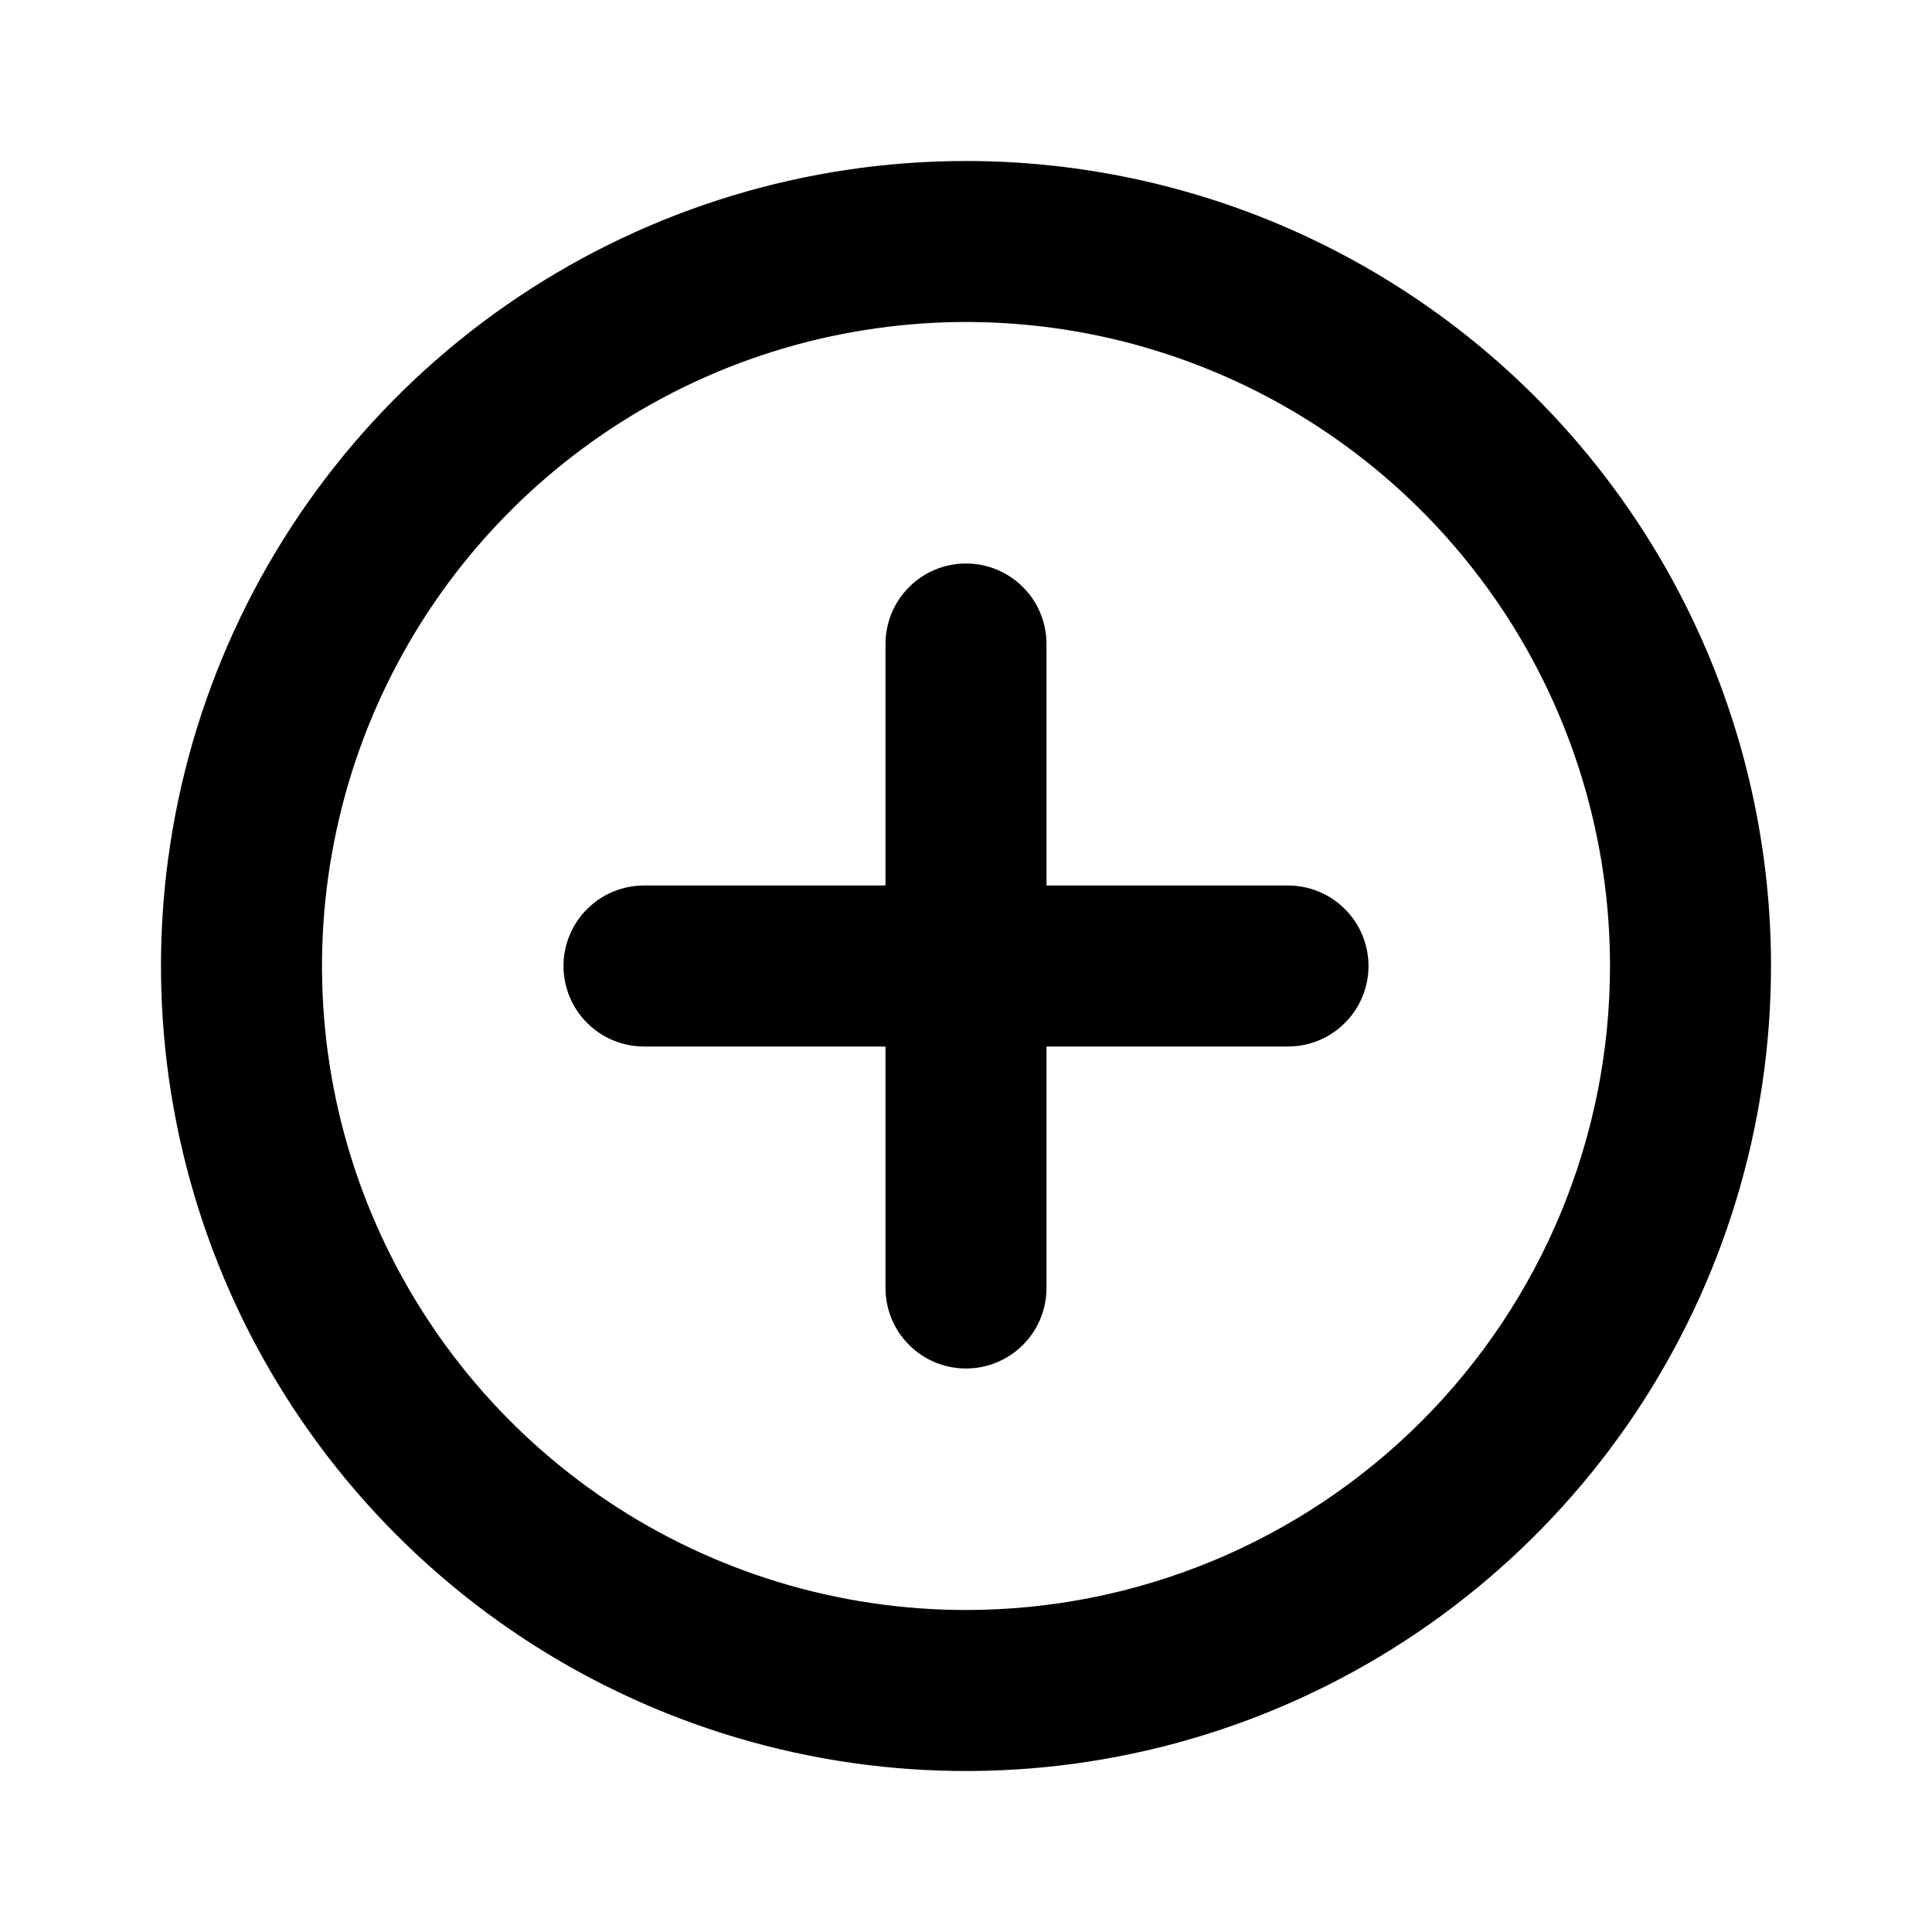
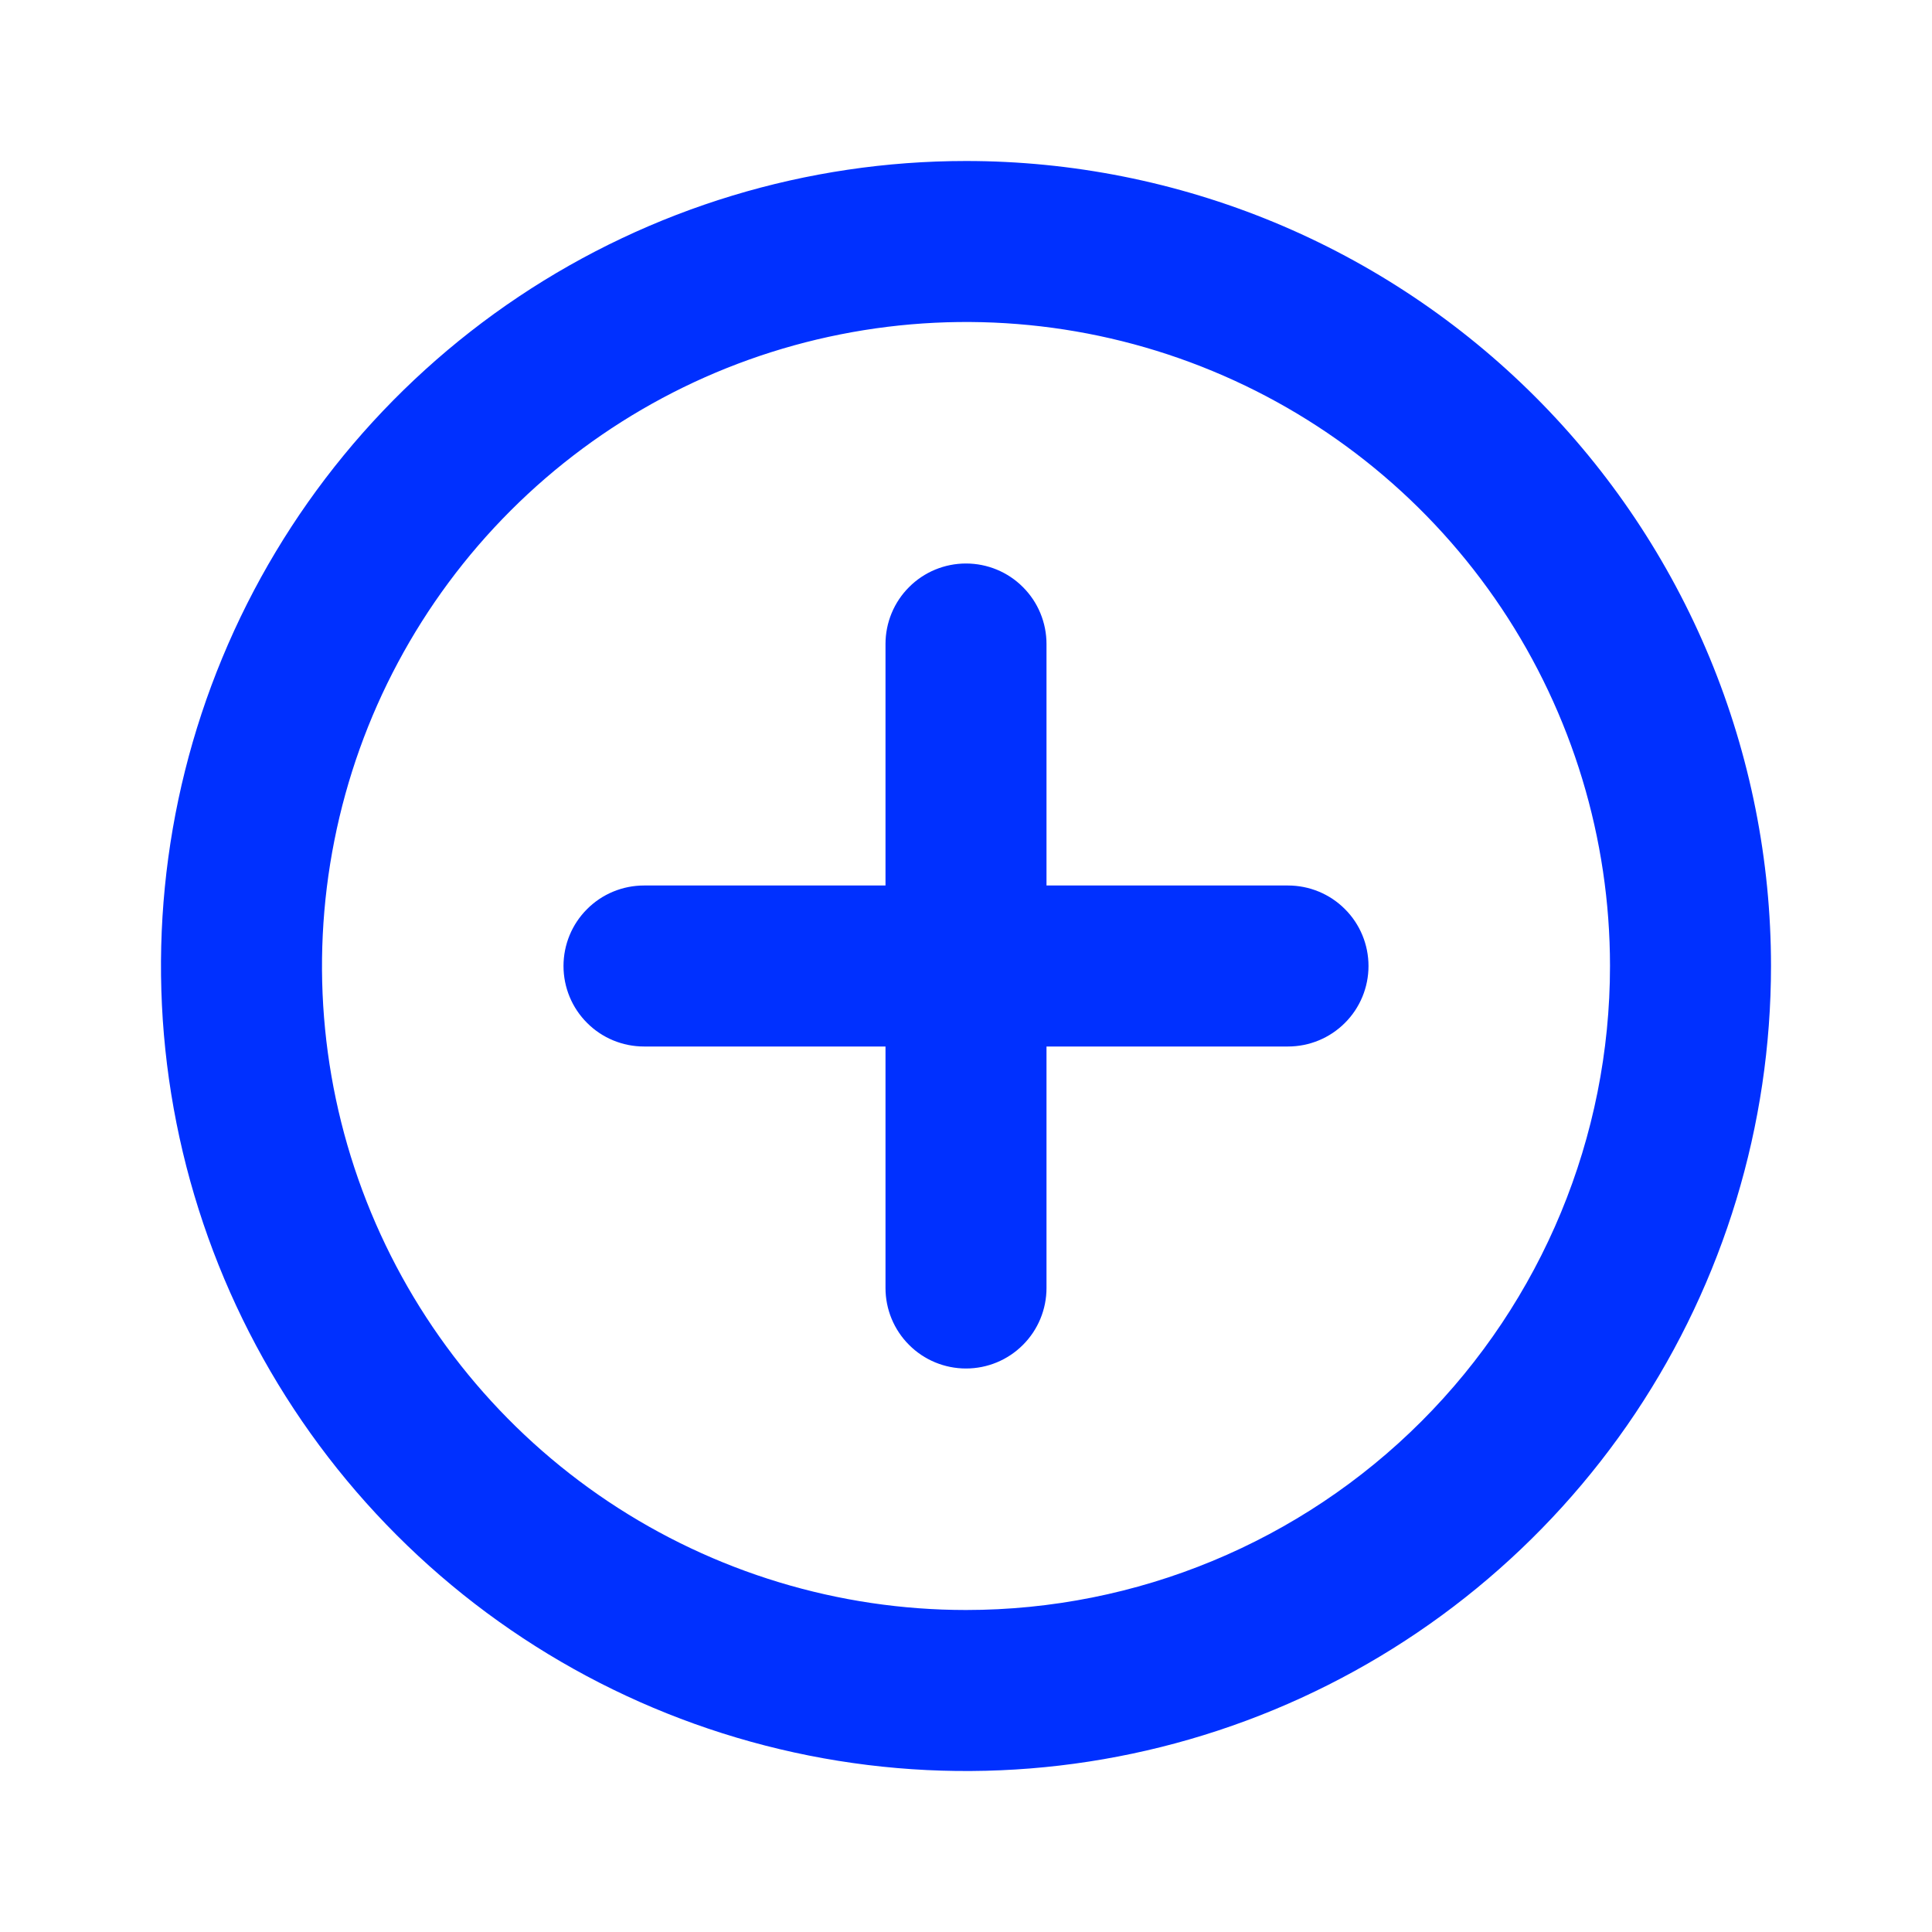
<svg xmlns="http://www.w3.org/2000/svg" width="24" height="24" viewBox="0 0 24 24" fill="none">
-   <path d="M12 2C10.022 2 8.089 2.586 6.444 3.685C4.8 4.784 3.518 6.346 2.761 8.173C2.004 10 1.806 12.011 2.192 13.951C2.578 15.891 3.53 17.672 4.929 19.071C6.327 20.47 8.109 21.422 10.049 21.808C11.989 22.194 14 21.996 15.827 21.239C17.654 20.482 19.216 19.2 20.315 17.556C21.413 15.911 22 13.978 22 12C22 10.687 21.741 9.386 21.239 8.173C20.736 6.96 20 5.858 19.071 4.929C18.142 4 17.04 3.264 15.827 2.761C14.614 2.259 13.313 2 12 2V2ZM12 20C10.418 20 8.871 19.531 7.555 18.652C6.24 17.773 5.214 16.523 4.609 15.062C4.003 13.6 3.845 11.991 4.154 10.439C4.462 8.887 5.224 7.462 6.343 6.343C7.462 5.224 8.887 4.462 10.439 4.154C11.991 3.845 13.6 4.003 15.062 4.609C16.523 5.214 17.773 6.24 18.652 7.555C19.531 8.871 20 10.418 20 12C20 14.122 19.157 16.157 17.657 17.657C16.157 19.157 14.122 20 12 20V20ZM16 11H13V8C13 7.735 12.895 7.48 12.707 7.293C12.52 7.105 12.265 7 12 7C11.735 7 11.48 7.105 11.293 7.293C11.105 7.48 11 7.735 11 8V11H8C7.735 11 7.48 11.105 7.293 11.293C7.105 11.48 7 11.735 7 12C7 12.265 7.105 12.52 7.293 12.707C7.48 12.895 7.735 13 8 13H11V16C11 16.265 11.105 16.52 11.293 16.707C11.48 16.895 11.735 17 12 17C12.265 17 12.52 16.895 12.707 16.707C12.895 16.52 13 16.265 13 16V13H16C16.265 13 16.52 12.895 16.707 12.707C16.895 12.52 17 12.265 17 12C17 11.735 16.895 11.48 16.707 11.293C16.52 11.105 16.265 11 16 11Z" fill="black" />
+   <path d="M12 2C10.022 2 8.089 2.586 6.444 3.685C4.8 4.784 3.518 6.346 2.761 8.173C2.004 10 1.806 12.011 2.192 13.951C2.578 15.891 3.53 17.672 4.929 19.071C6.327 20.47 8.109 21.422 10.049 21.808C11.989 22.194 14 21.996 15.827 21.239C17.654 20.482 19.216 19.2 20.315 17.556C21.413 15.911 22 13.978 22 12C22 10.687 21.741 9.386 21.239 8.173C20.736 6.96 20 5.858 19.071 4.929C18.142 4 17.04 3.264 15.827 2.761C14.614 2.259 13.313 2 12 2V2ZM12 20C10.418 20 8.871 19.531 7.555 18.652C6.24 17.773 5.214 16.523 4.609 15.062C4.003 13.6 3.845 11.991 4.154 10.439C4.462 8.887 5.224 7.462 6.343 6.343C7.462 5.224 8.887 4.462 10.439 4.154C11.991 3.845 13.6 4.003 15.062 4.609C16.523 5.214 17.773 6.24 18.652 7.555C19.531 8.871 20 10.418 20 12C20 14.122 19.157 16.157 17.657 17.657C16.157 19.157 14.122 20 12 20V20ZM16 11H13V8C13 7.735 12.895 7.48 12.707 7.293C12.52 7.105 12.265 7 12 7C11.735 7 11.48 7.105 11.293 7.293C11.105 7.48 11 7.735 11 8V11H8C7.735 11 7.48 11.105 7.293 11.293C7.105 11.48 7 11.735 7 12C7 12.265 7.105 12.52 7.293 12.707C7.48 12.895 7.735 13 8 13H11V16C11 16.265 11.105 16.52 11.293 16.707C11.48 16.895 11.735 17 12 17C12.265 17 12.52 16.895 12.707 16.707C12.895 16.52 13 16.265 13 16V13H16C16.265 13 16.52 12.895 16.707 12.707C16.895 12.52 17 12.265 17 12C17 11.735 16.895 11.48 16.707 11.293C16.52 11.105 16.265 11 16 11Z" fill="#0030FF" />
</svg>
